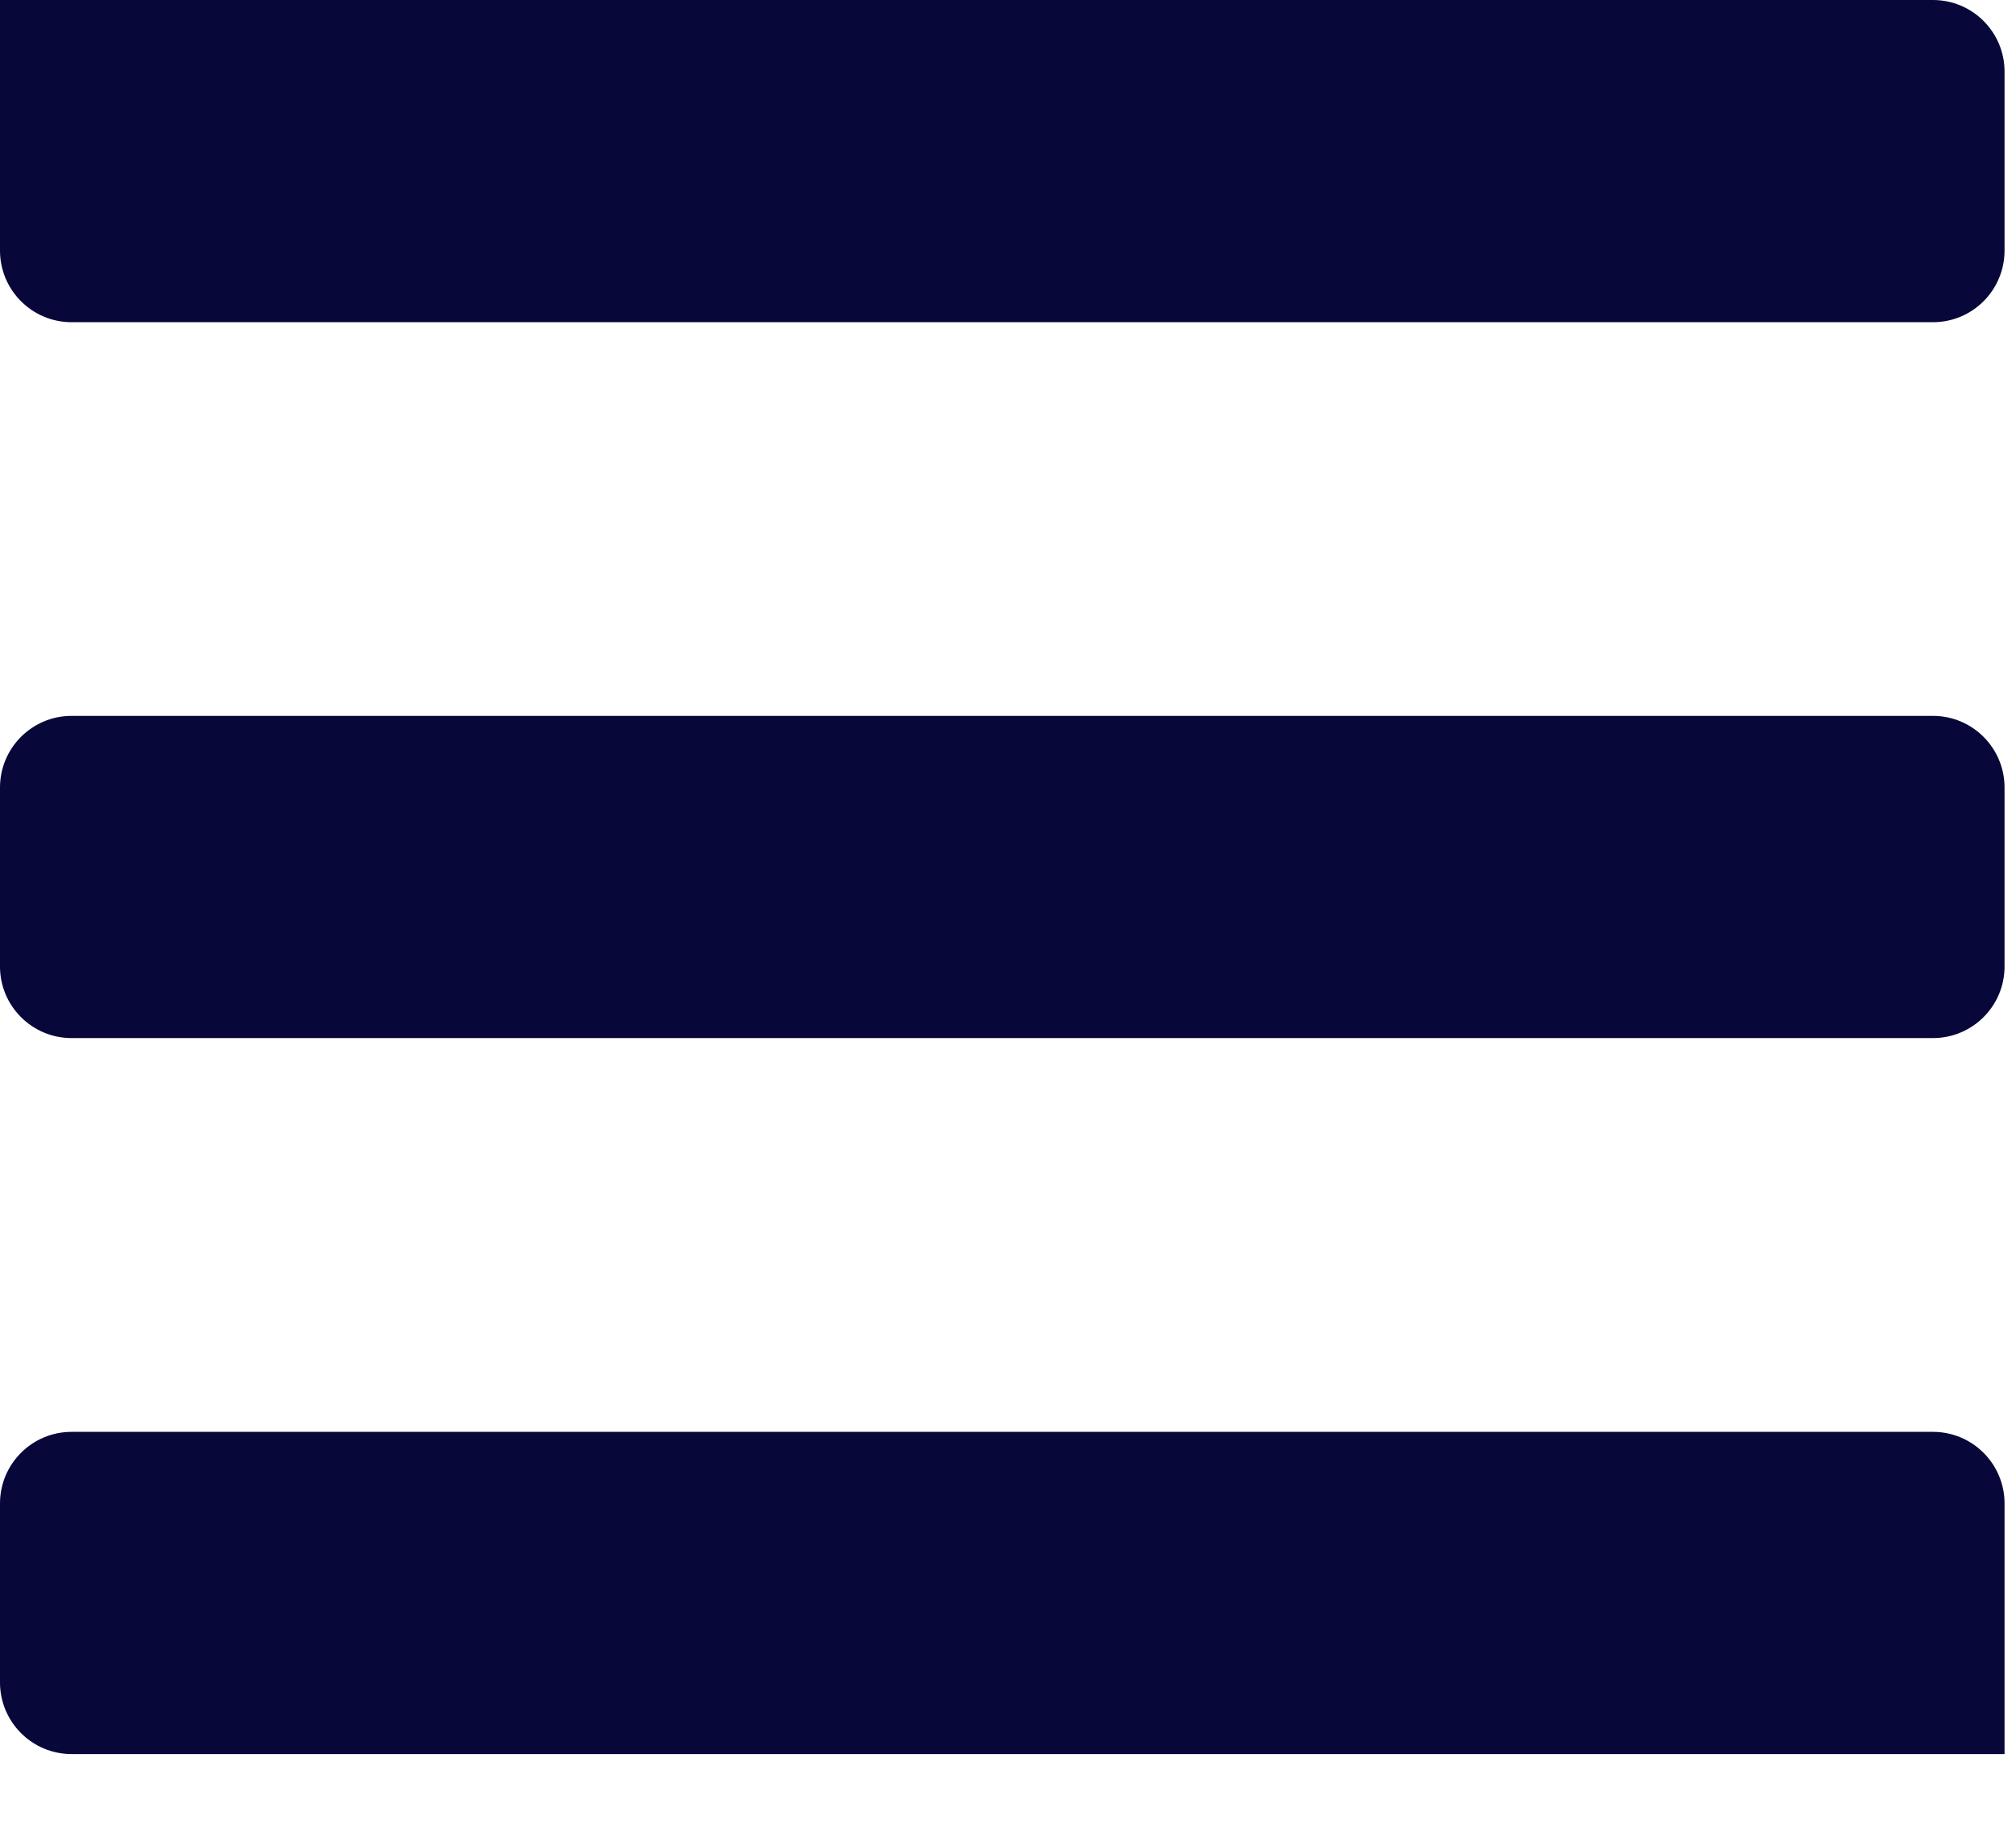
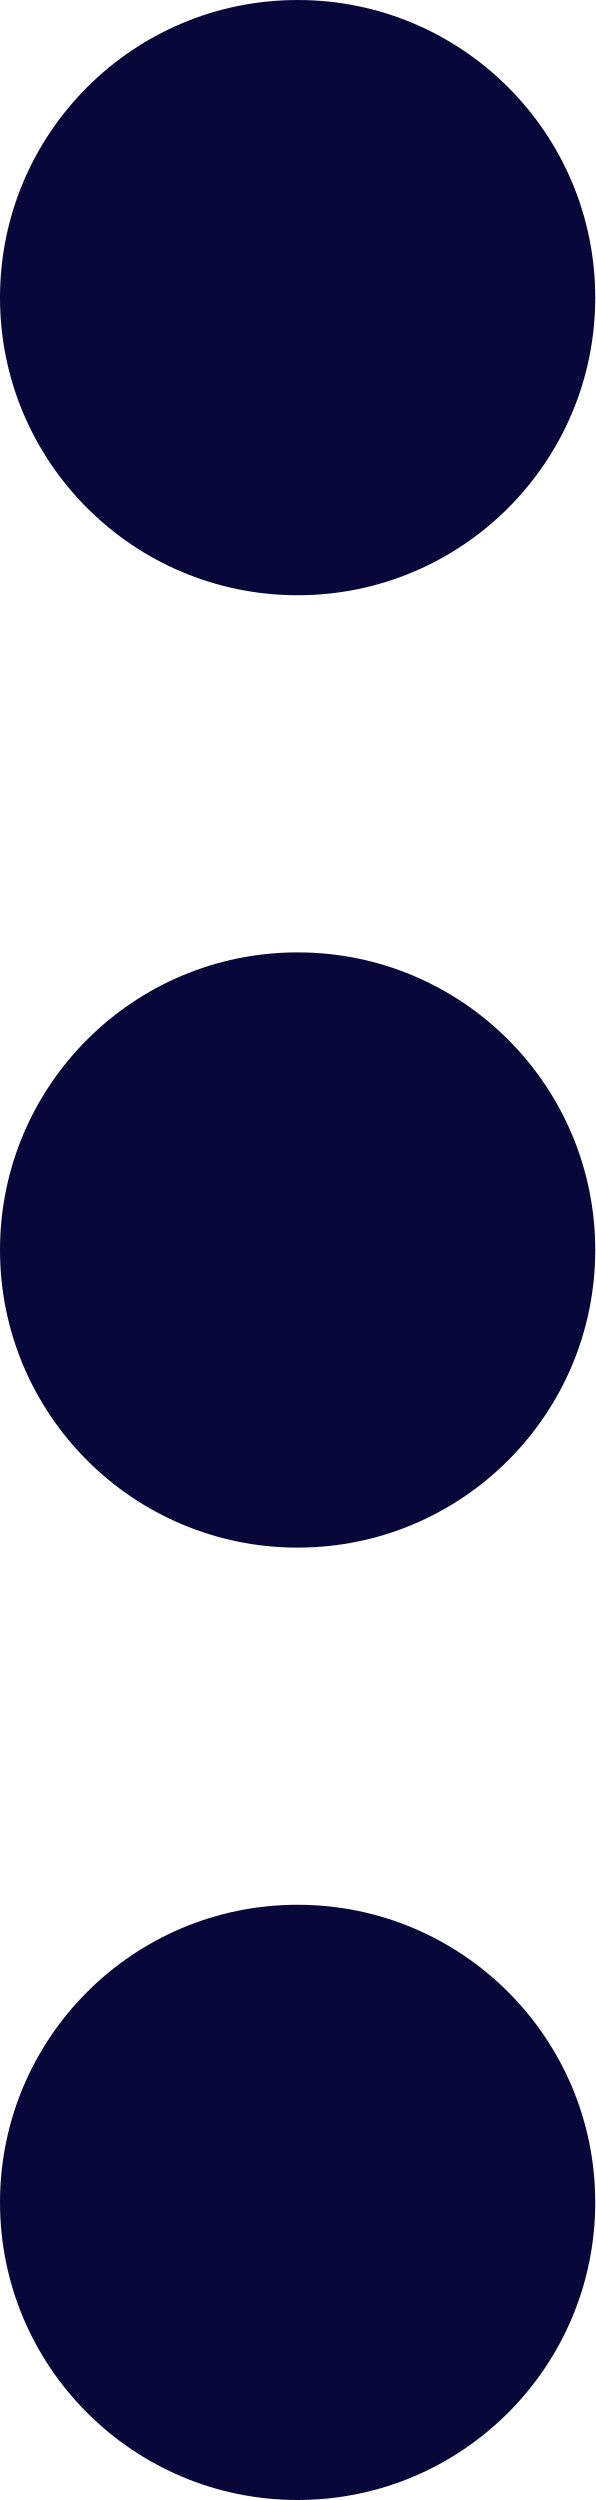
- <svg xmlns="http://www.w3.org/2000/svg" width="22" height="20" viewBox="0 0 22 20" fill="none">
-   <path d="M0.781 3.516H21.094C21.525 3.516 21.875 3.166 21.875 2.734V0.781C21.875 0.35 21.525 0 21.094 0L8.61287e-06 0C8.61287e-06 0 0 0 0 0.781V2.734C0 3.166 0.35 3.516 0.781 3.516ZM0.781 11.328H21.094C21.525 11.328 21.875 10.978 21.875 10.547V8.594C21.875 8.162 21.525 7.812 21.094 7.812H0.781C0.35 7.812 0 8.162 0 8.594V10.547C0 10.978 0.35 11.328 0.781 11.328ZM0.781 19.141H22C21.875 19.141 21.875 19.141 21.875 19.141V16.406C21.875 15.975 21.525 15.625 21.094 15.625H0.781C0.35 15.625 0 15.975 0 16.406V18.359C0 18.791 0.35 19.141 0.781 19.141Z" fill="#07073A" />
+ <svg xmlns="http://www.w3.org/2000/svg" width="5" height="21" viewBox="0 0 5 21" fill="none">
+   <circle cx="2.5" cy="2.5" r="2.5" fill="#07073A" />
+   <circle cx="2.5" cy="10.5" r="2.5" fill="#07073A" />
+   <circle cx="2.5" cy="18.5" r="2.5" fill="#07073A" />
</svg>
